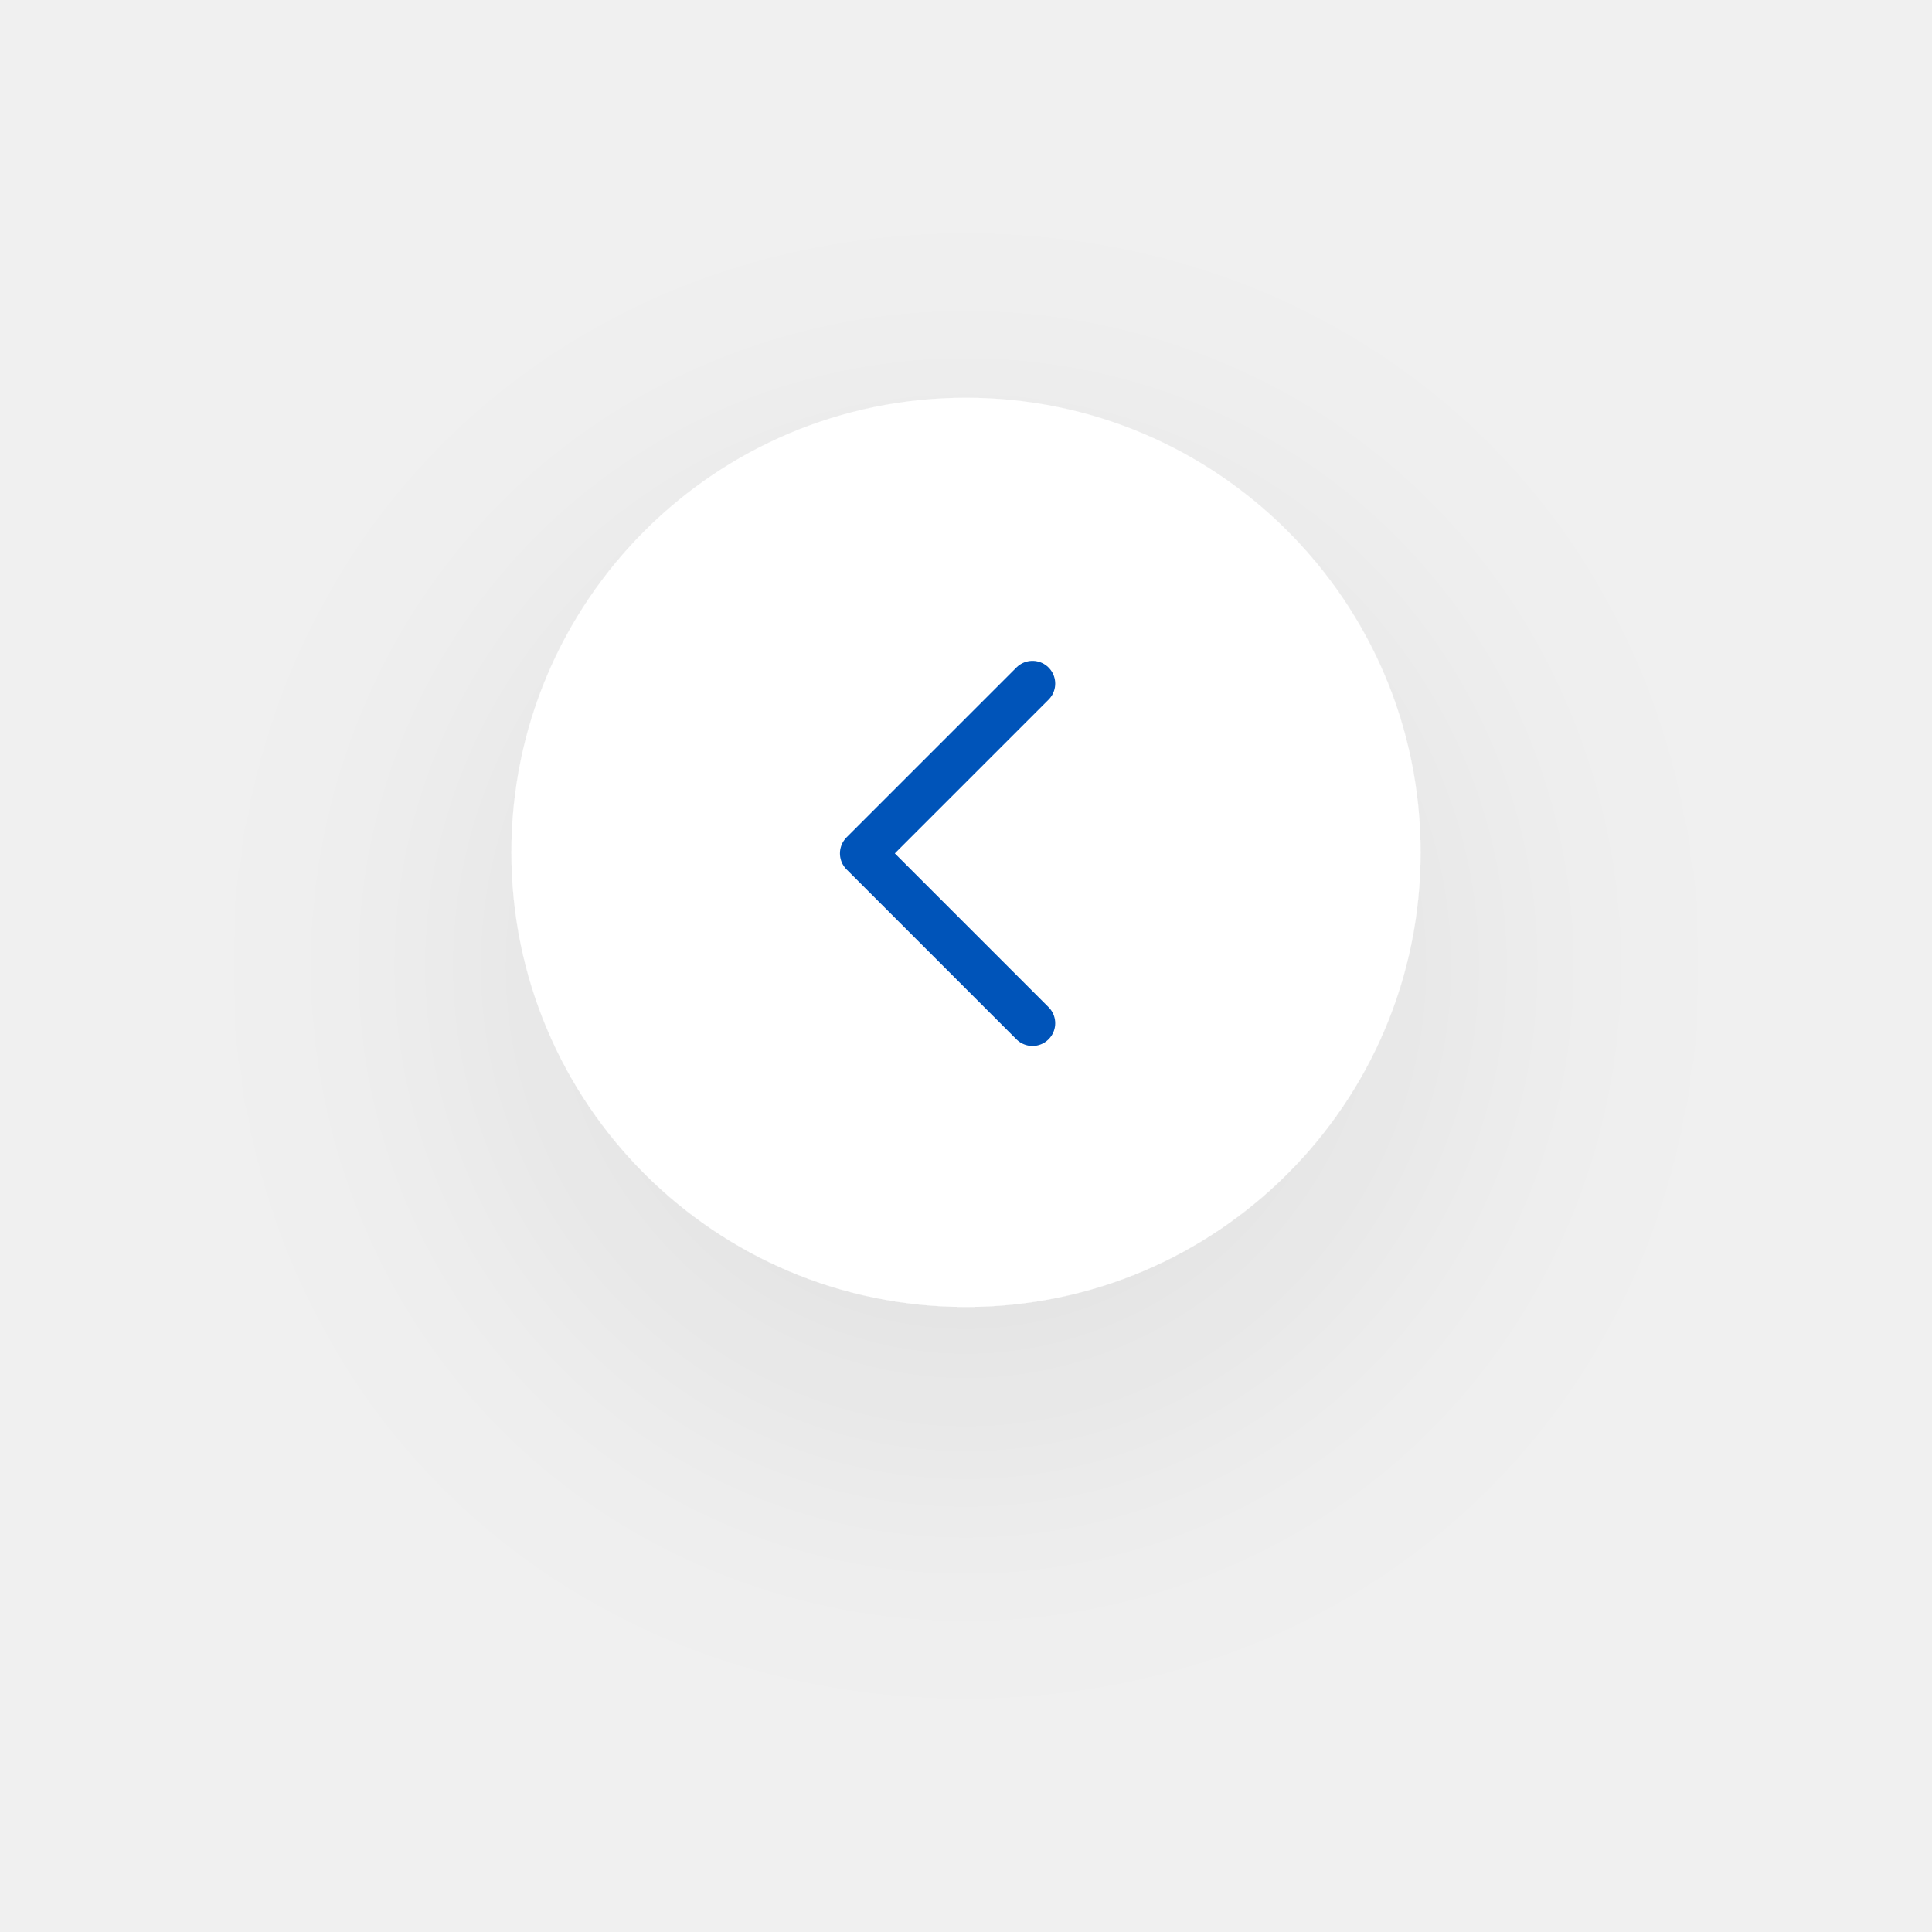
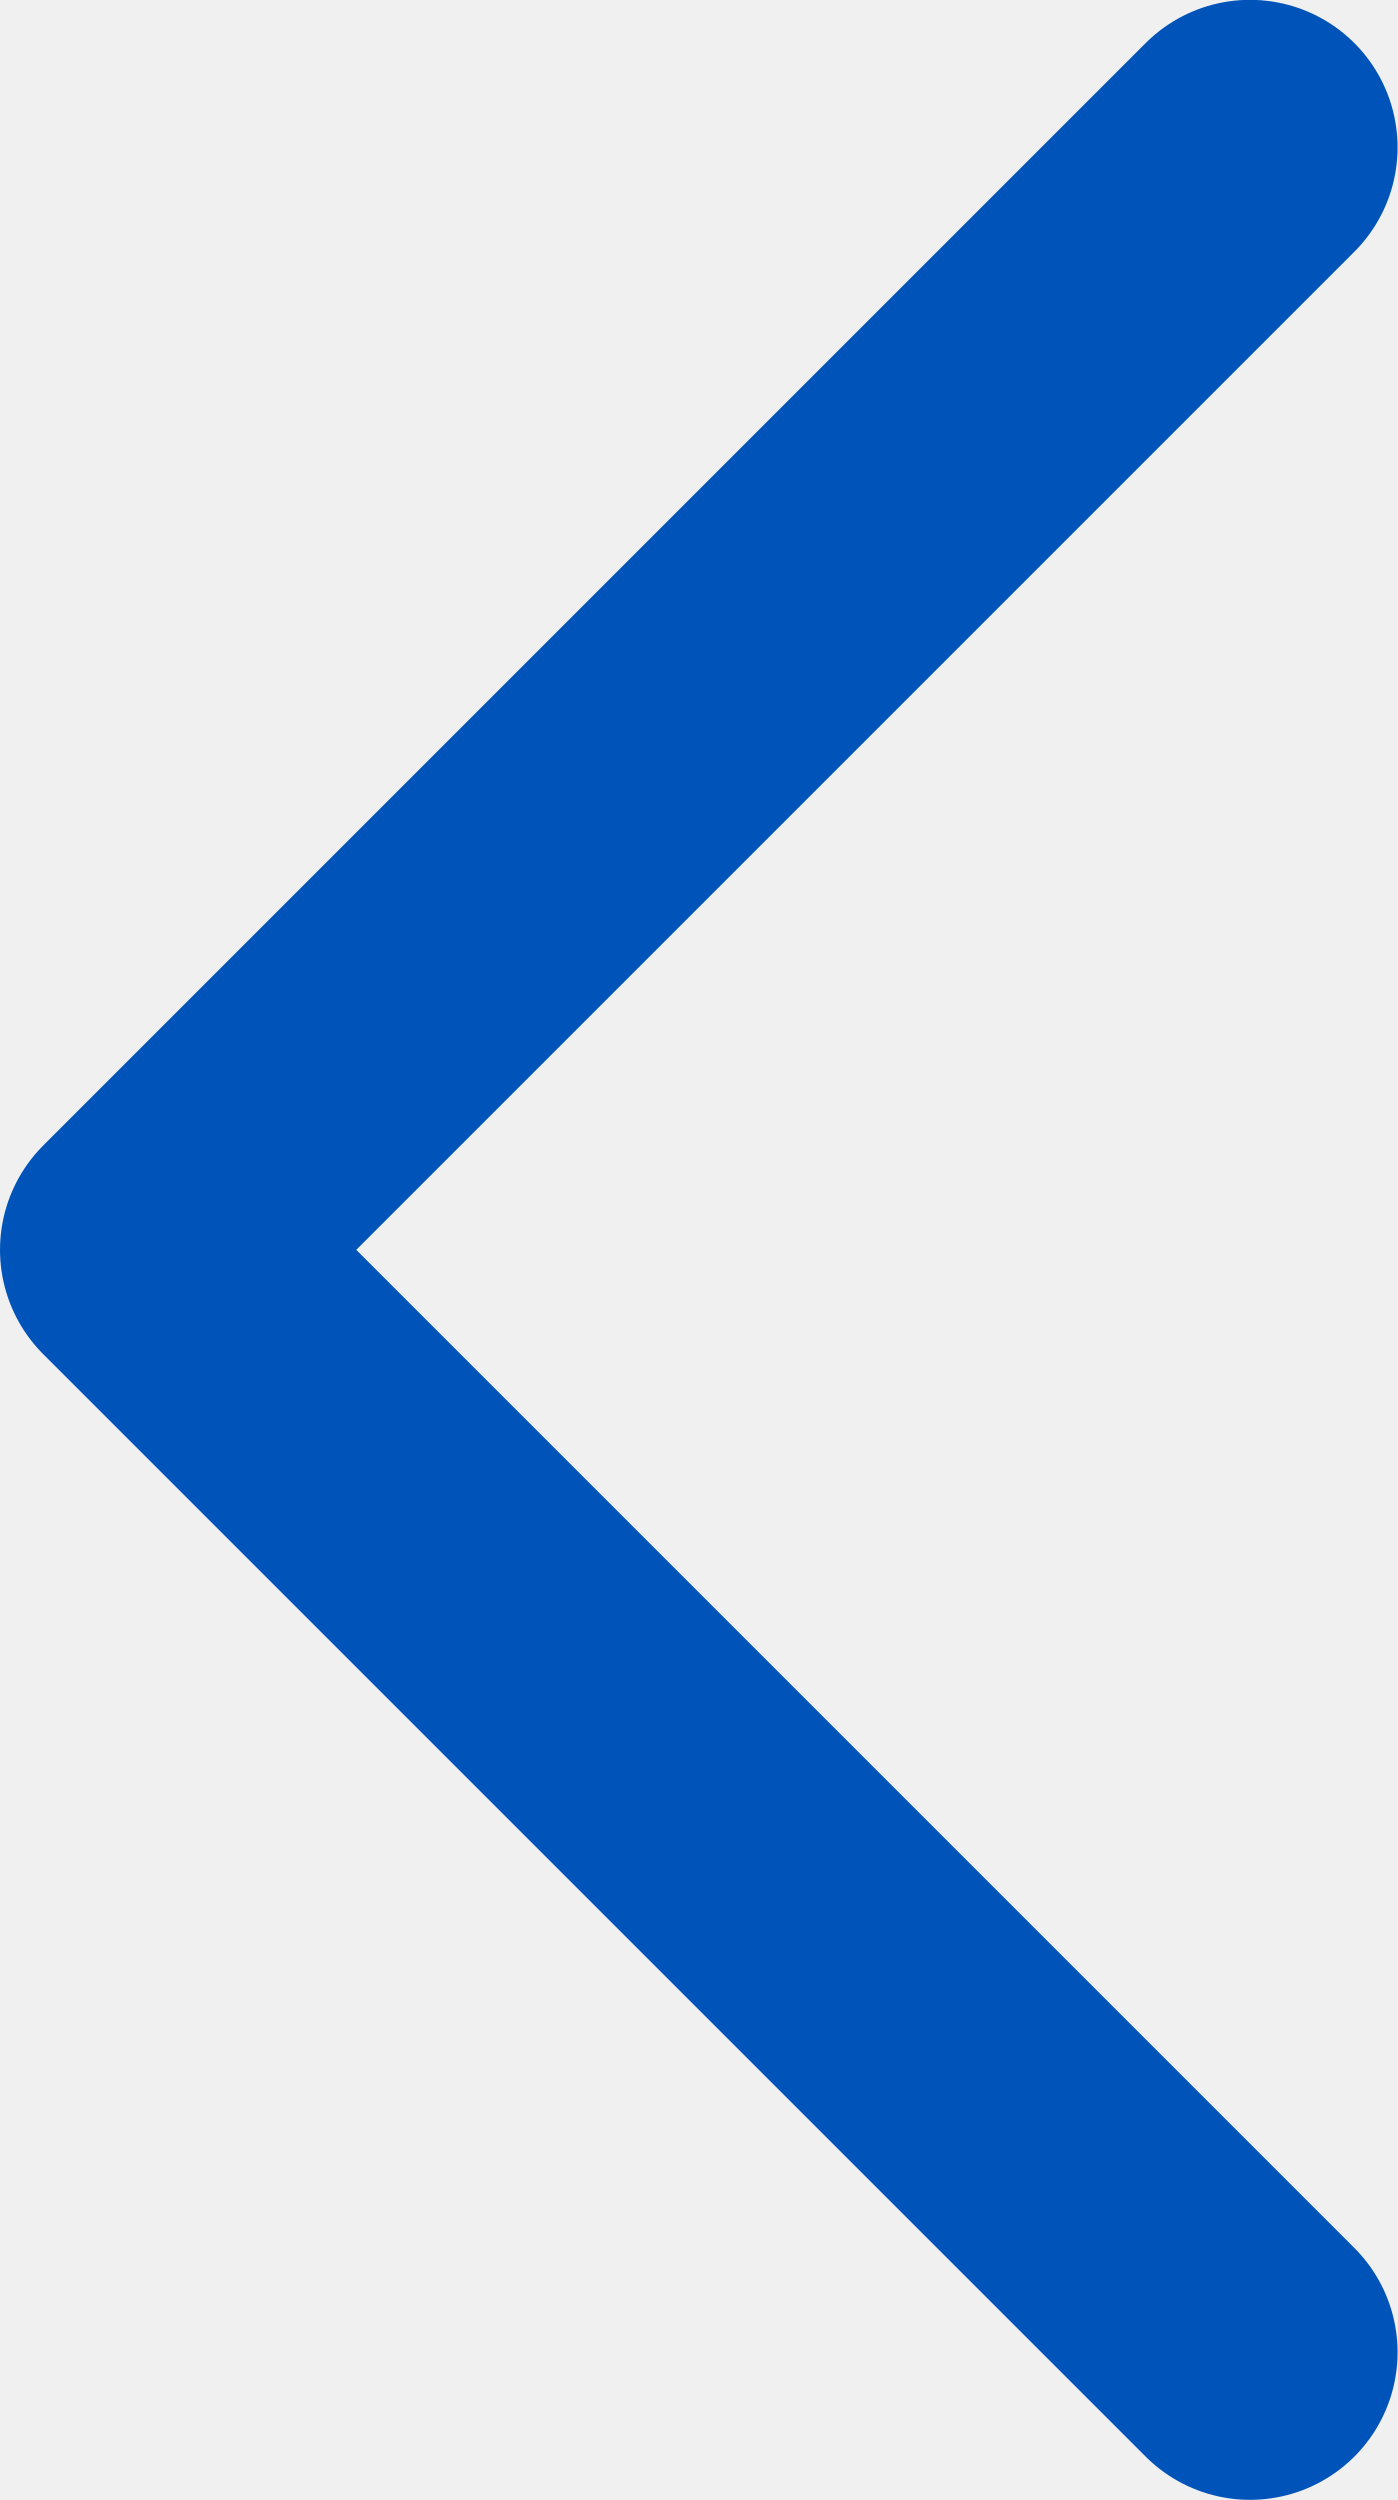
- <svg xmlns="http://www.w3.org/2000/svg" viewBox="0 0 85 85">
-   <defs>
-     <style>
-       .cls-1 {
-         fill: #fff;
-       }
- 
-       .cls-2 {
-         fill: none;
-         stroke: #0054b9;
-         stroke-linecap: round;
-         stroke-linejoin: round;
-         stroke-width: 2px;
-       }
- 
-       .cls-3 {
-         filter: url(#Ellipse_2);
-       }
-     </style>
-     <filter id="Ellipse_2" x="0" y="0" width="85" height="85" filterUnits="userSpaceOnUse">
-       <feOffset dy="5" input="SourceAlpha" />
-       <feGaussianBlur stdDeviation="7.5" result="blur" />
-       <feFlood flood-opacity="0.071" />
-       <feComposite operator="in" in2="blur" />
-       <feComposite in="SourceGraphic" />
-     </filter>
-   </defs>
-   <g id="Group_322" data-name="Group 322" transform="translate(1340.5 4830.5) rotate(180)">
-     <g class="cls-3" transform="matrix(-1, 0, 0, -1, 1340.5, 4830.5)">
-       <circle id="Ellipse_2-2" data-name="Ellipse 2" class="cls-1" cx="20" cy="20" r="20" transform="translate(62.5 57.5) rotate(180)" />
-     </g>
-     <path id="Path_1" data-name="Path 1" class="cls-2" d="M1260.584,4775.5l7.471,7.471-7.471,7.471" transform="translate(34.491 9.983)" />
-   </g>
+ <svg xmlns="http://www.w3.org/2000/svg" width="9.471" height="16.942" viewBox="0 0 9.471 16.942">
+   <path id="Path_1" data-name="Path 1" d="M1260.584,4775.5l7.471,7.471-7.471,7.471" transform="translate(1269.055 4791.441) rotate(180)" fill="none" stroke="#0054b9" stroke-linecap="round" stroke-linejoin="round" stroke-width="2" />
</svg>
